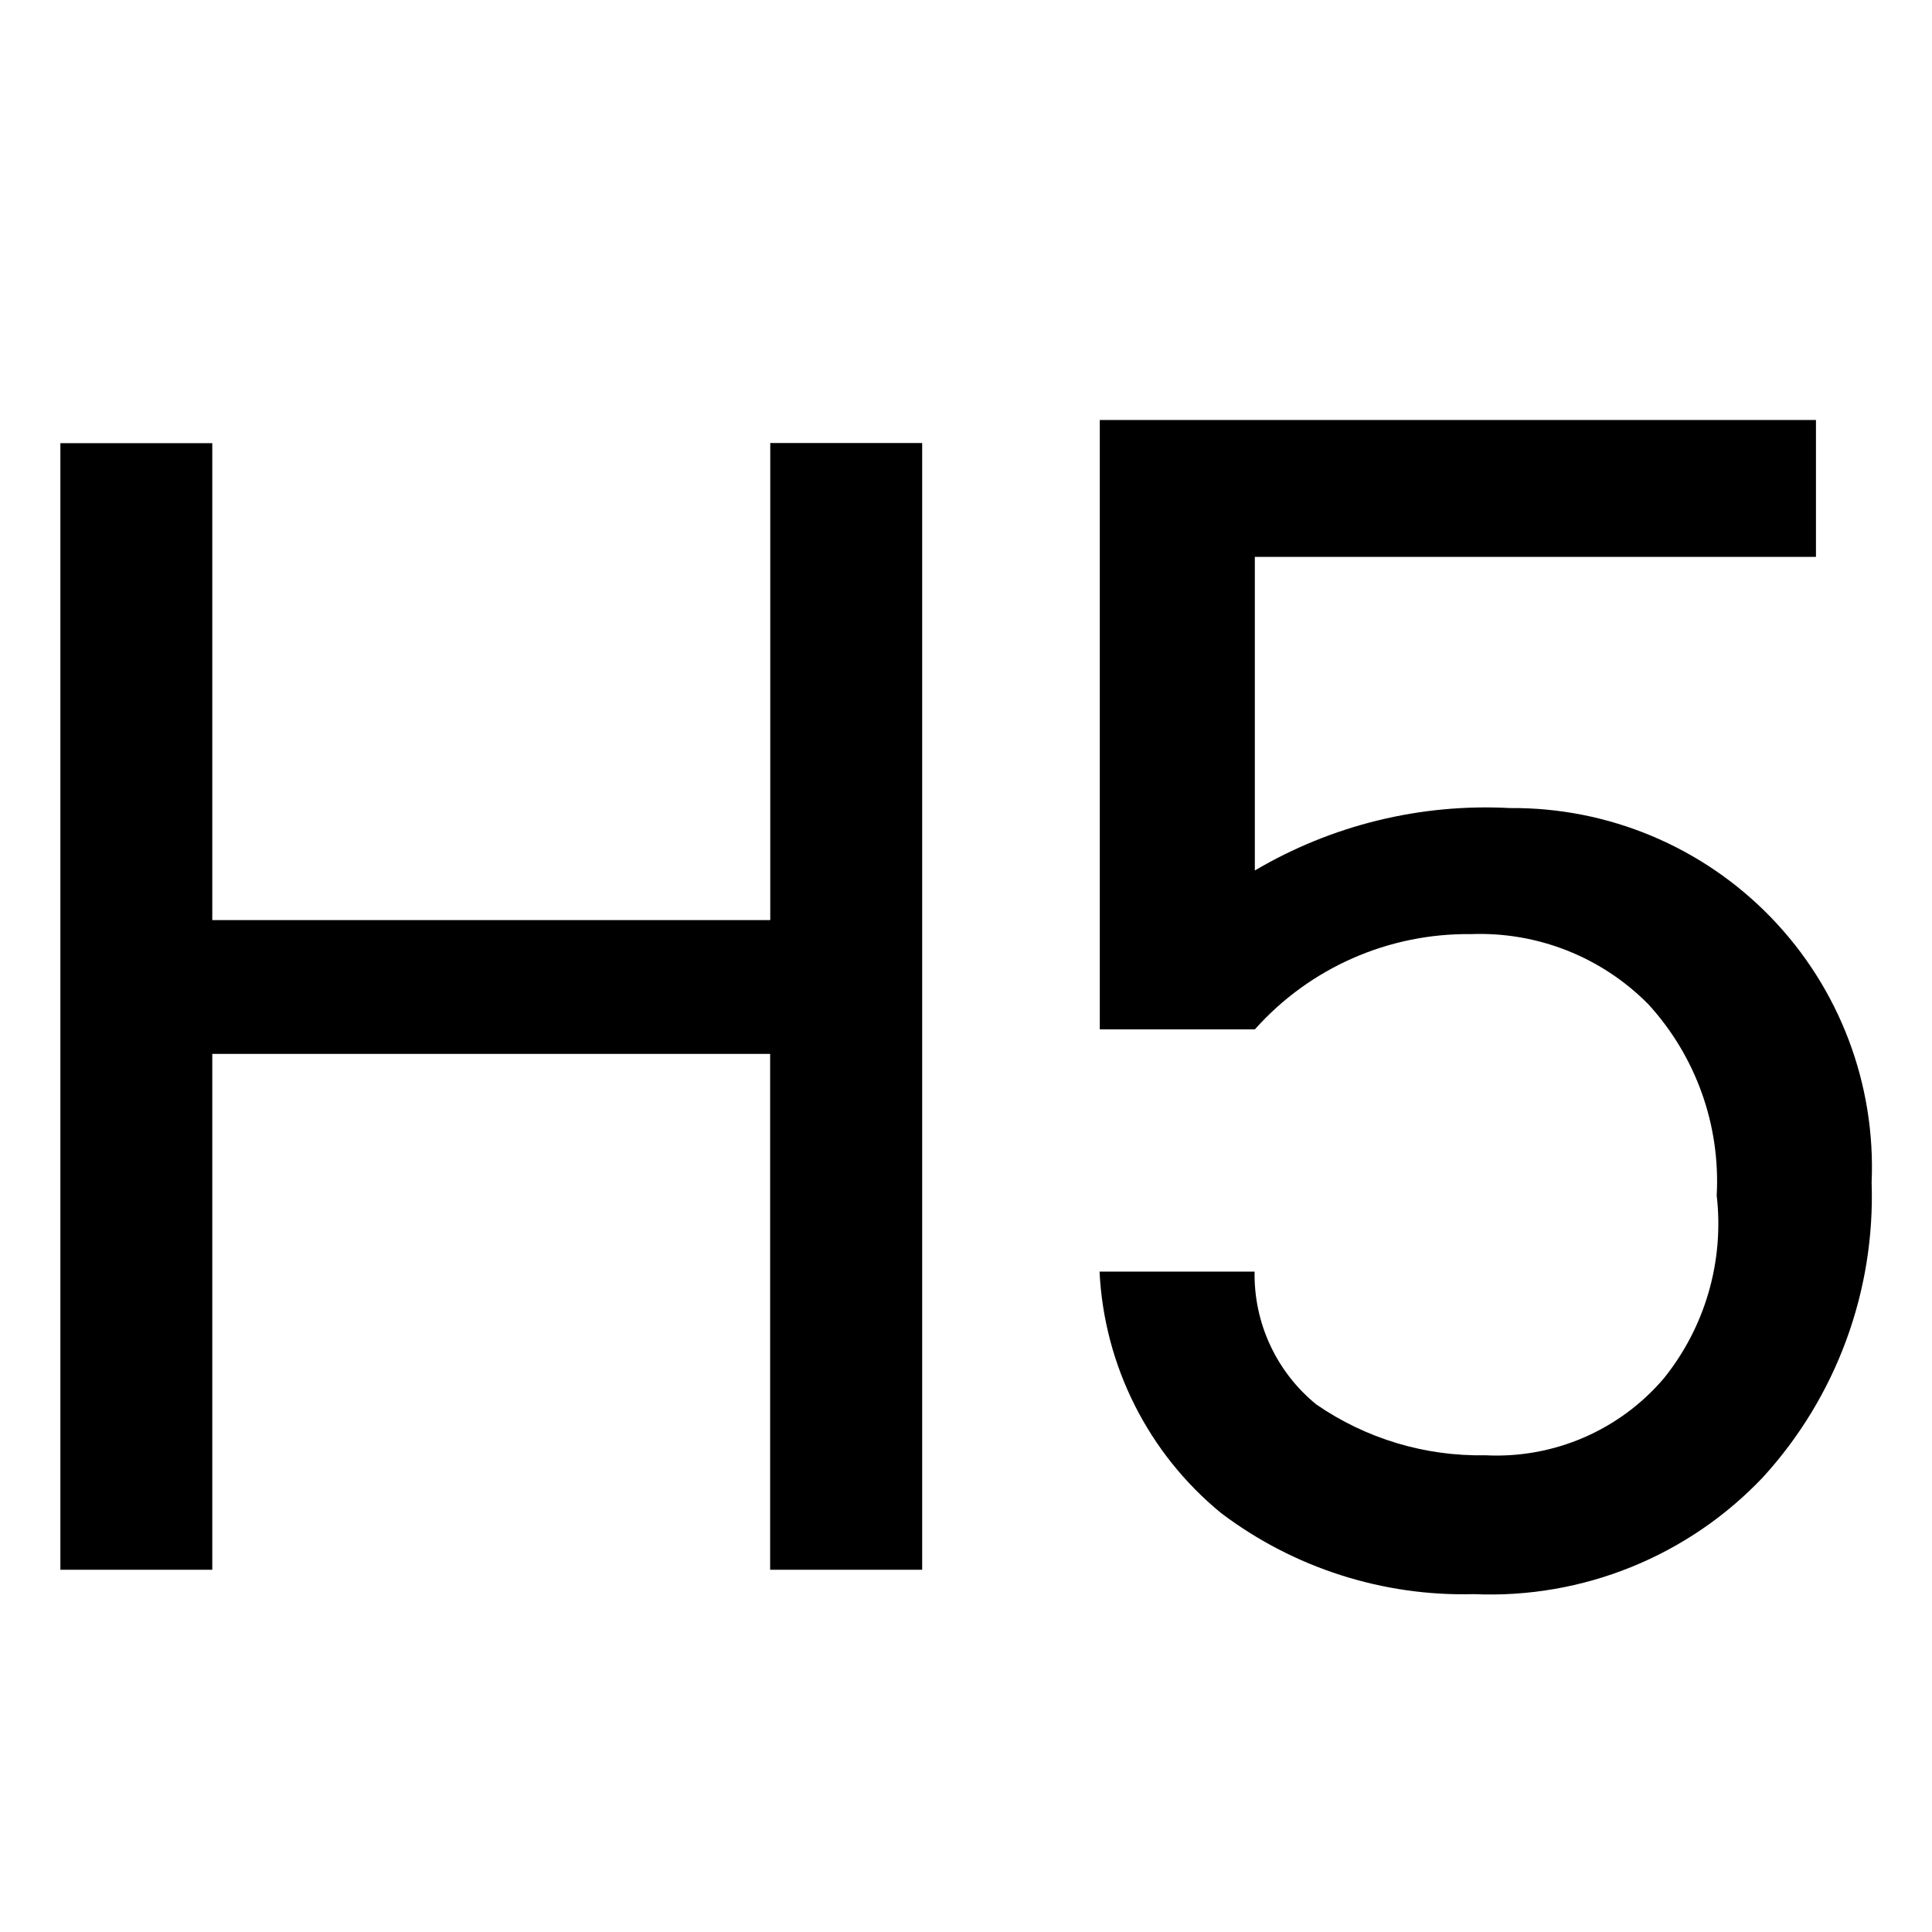
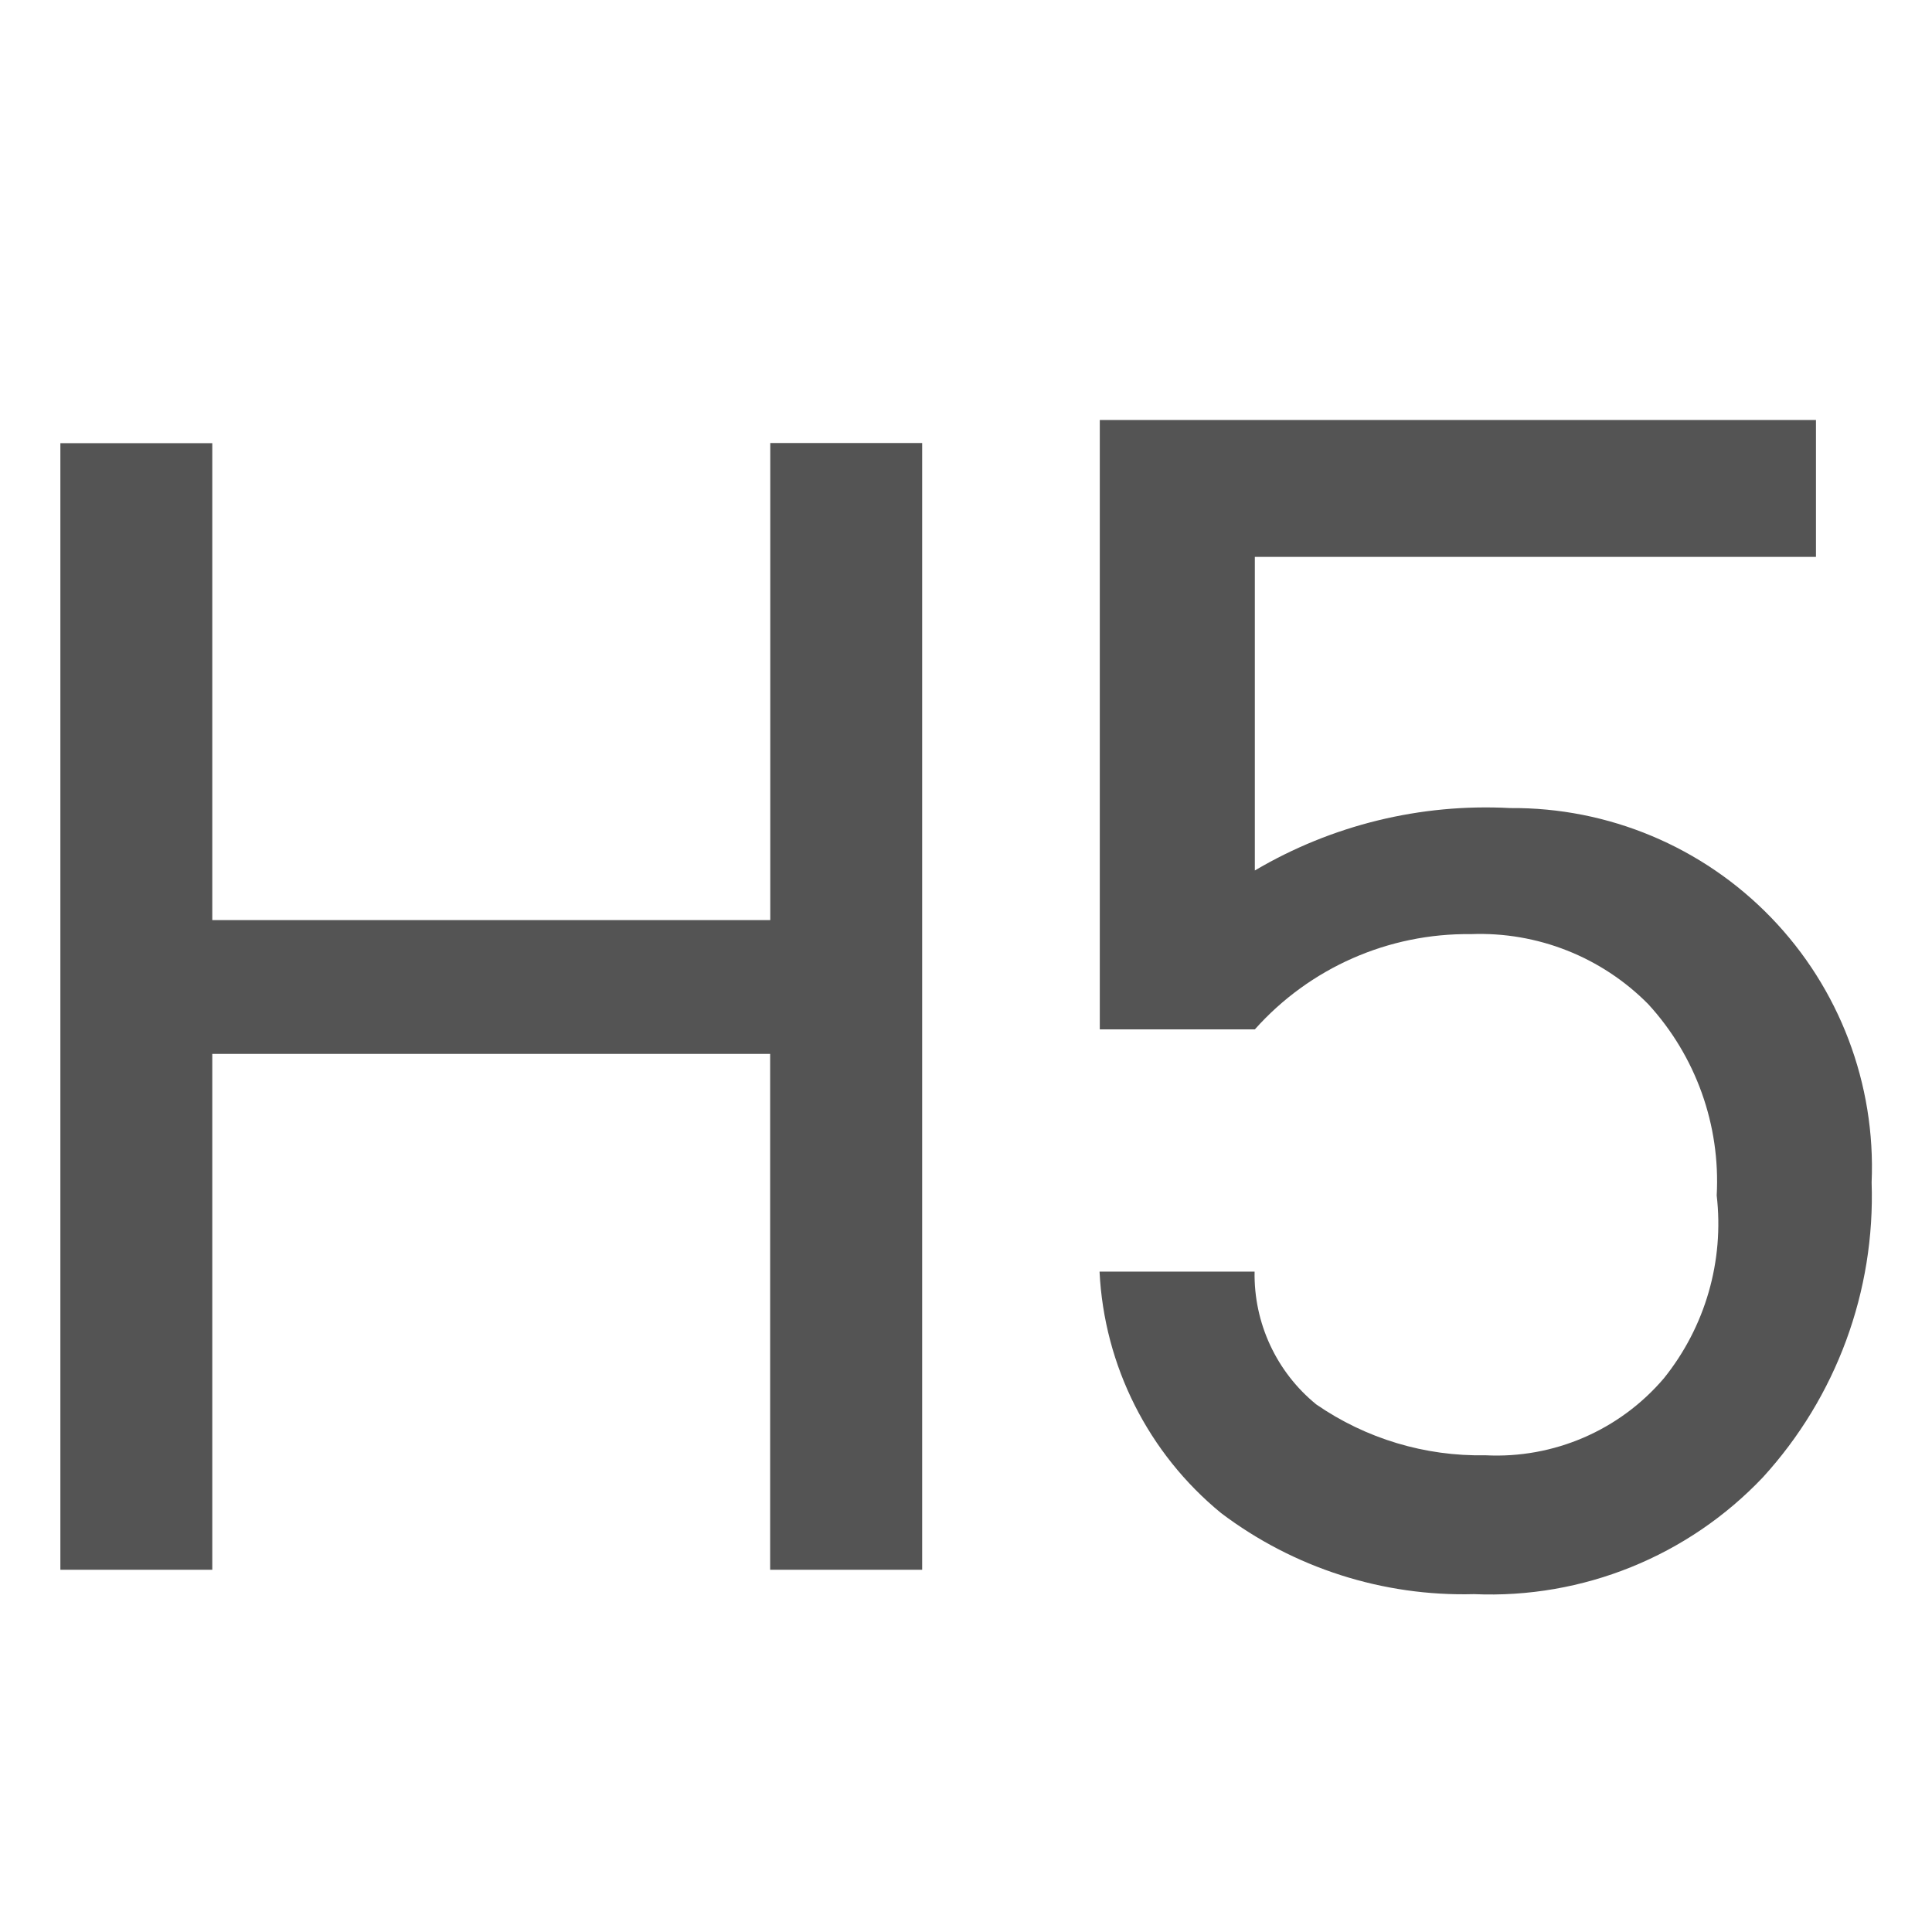
- <svg xmlns="http://www.w3.org/2000/svg" width="16" height="16" fill="currentColor" class="bi bi-type-h1">
+ <svg xmlns="http://www.w3.org/2000/svg" width="16" height="16" fill="#545454" class="bi bi-type-h1">
  <path d="M7.637 13V3.669H6.379V7.62H1.758V3.67H.5V13h1.258V8.728h4.62V13Zm2.755-5.791a3.763 3.763 0 0 1 2.113-.517 2.973 2.973 0 0 1 2.995 3.1 3.45 3.45 0 0 1-.9 2.442 3.111 3.111 0 0 1-2.393.968 3.327 3.327 0 0 1-2.094-.671 2.758 2.758 0 0 1-1.007-2h1.284a1.387 1.387 0 0 0 .511 1.1 2.384 2.384 0 0 0 1.4.421 1.819 1.819 0 0 0 1.479-.638 2.042 2.042 0 0 0 .437-1.514 2.17 2.17 0 0 0-.567-1.584 1.958 1.958 0 0 0-1.468-.58 2.358 2.358 0 0 0-1.79.789H9.108V3.478h5.931v1.134h-4.647Z" />
</svg>
